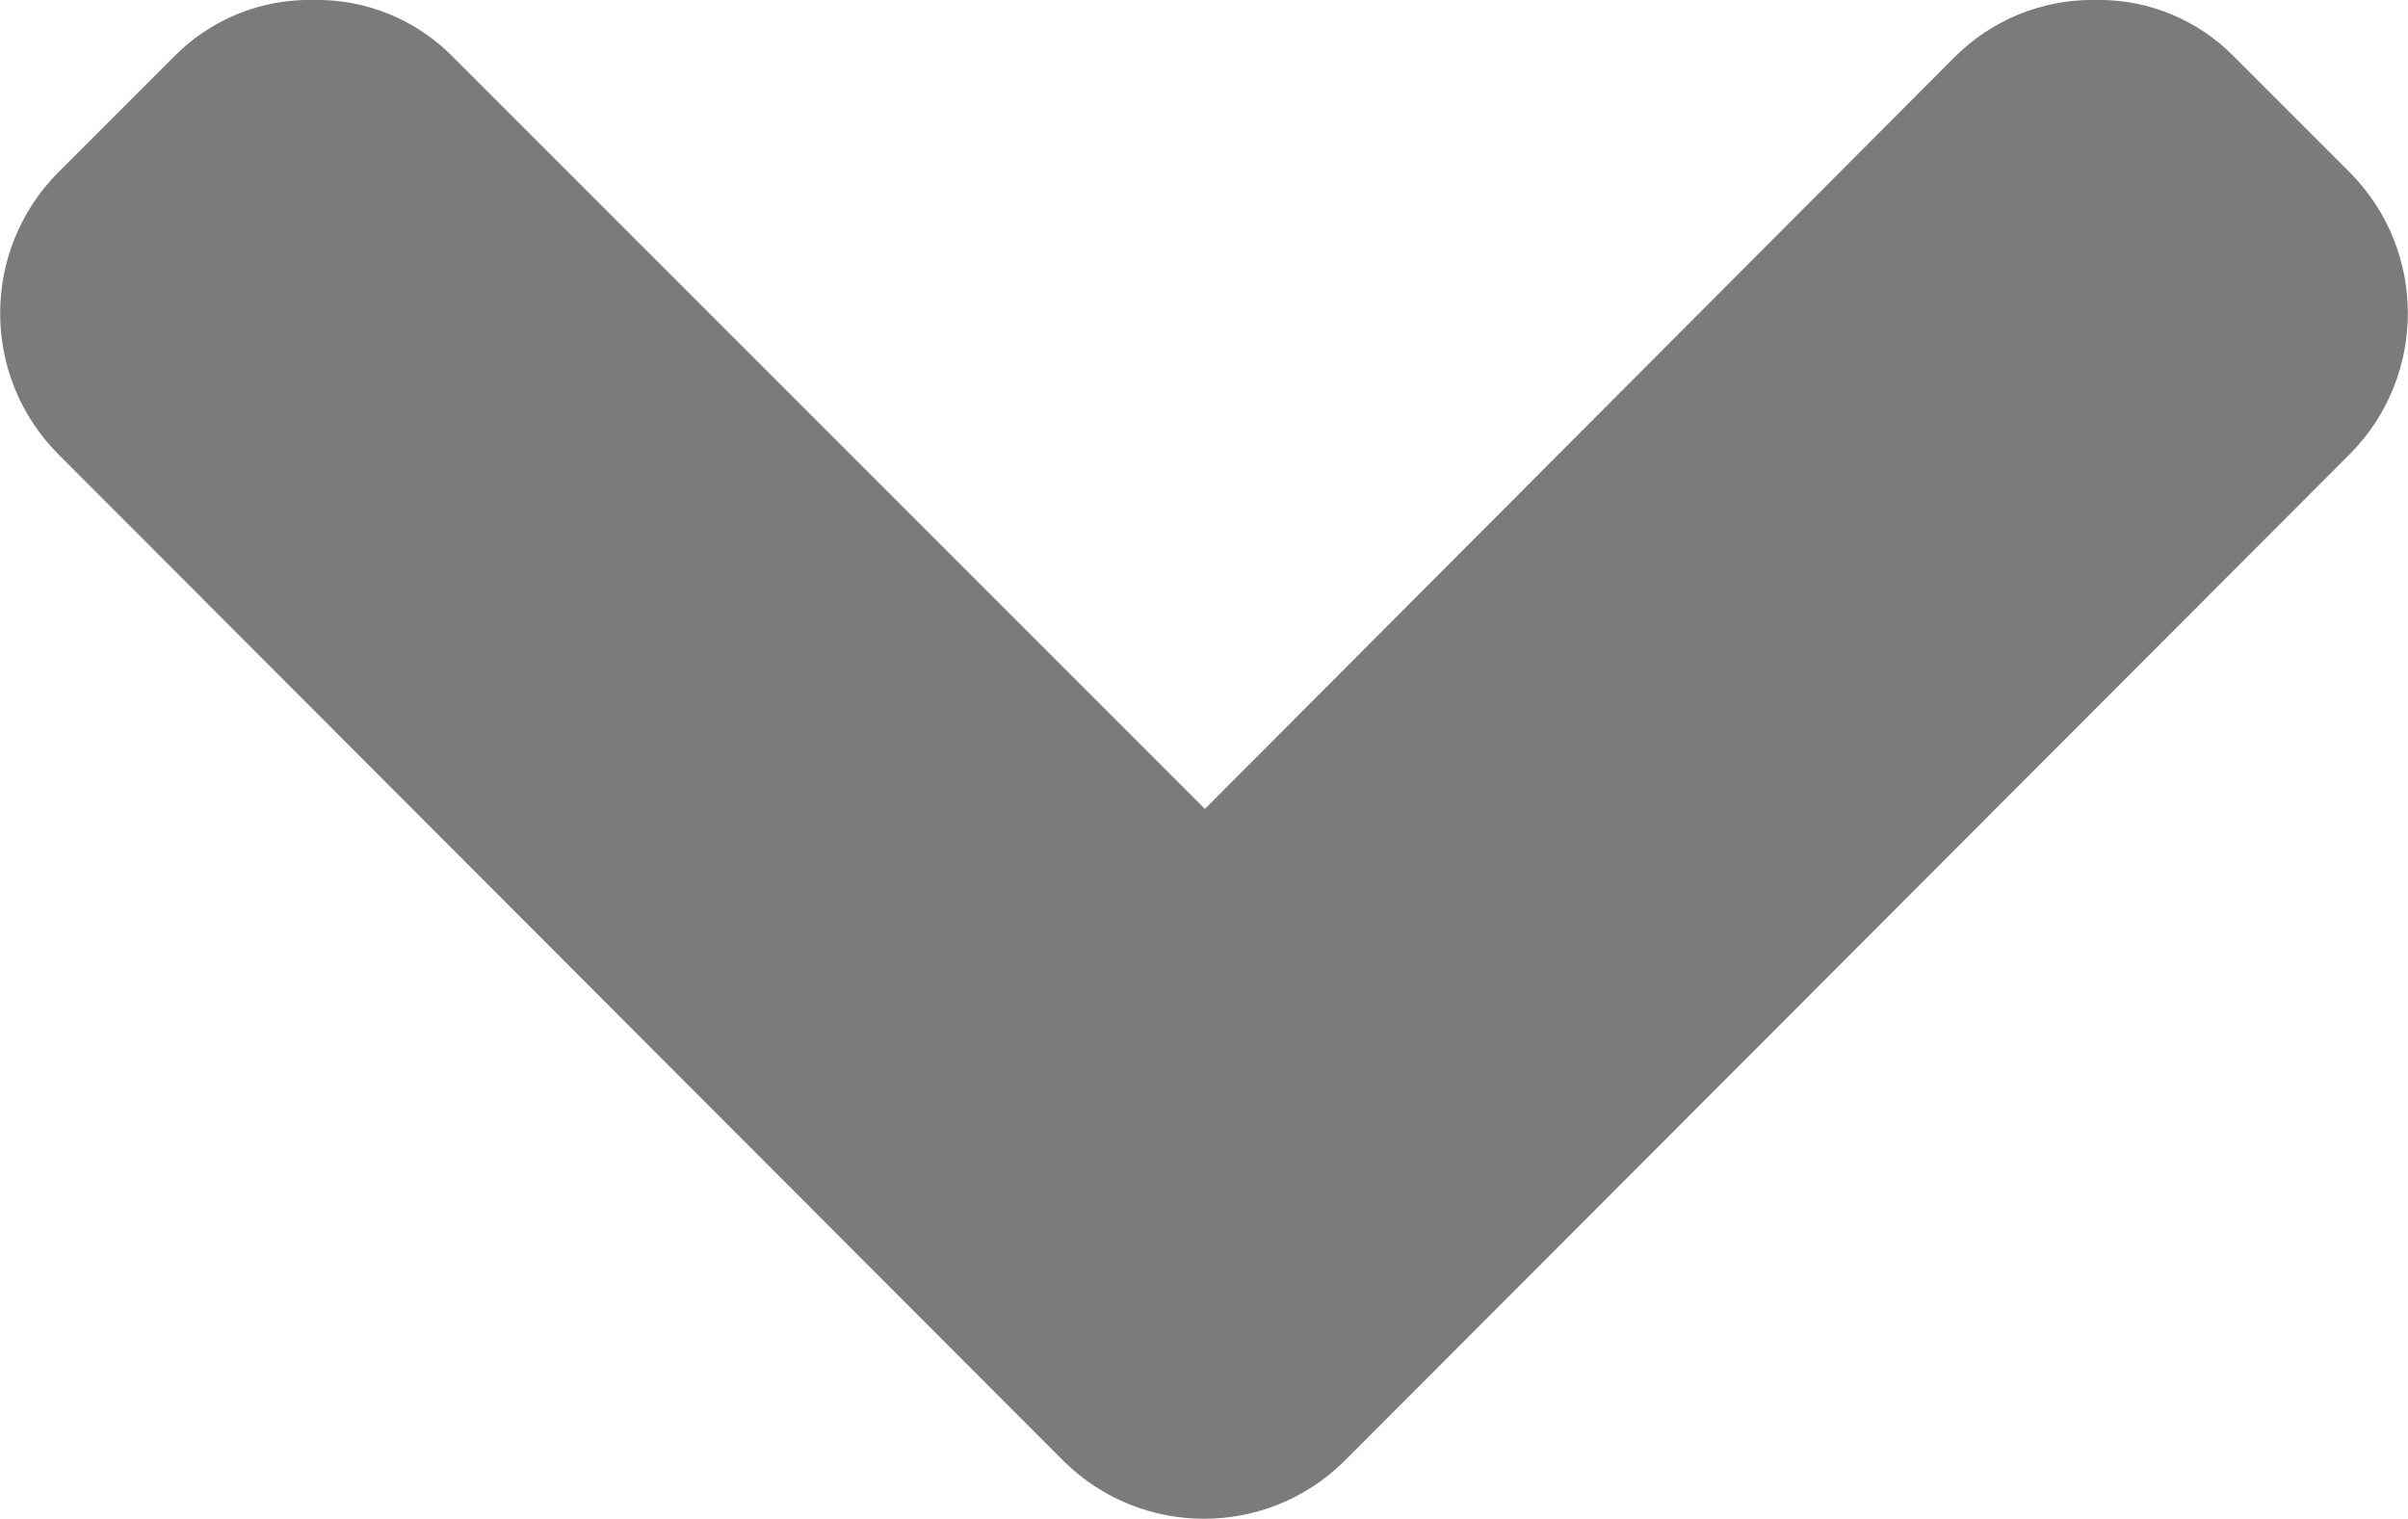
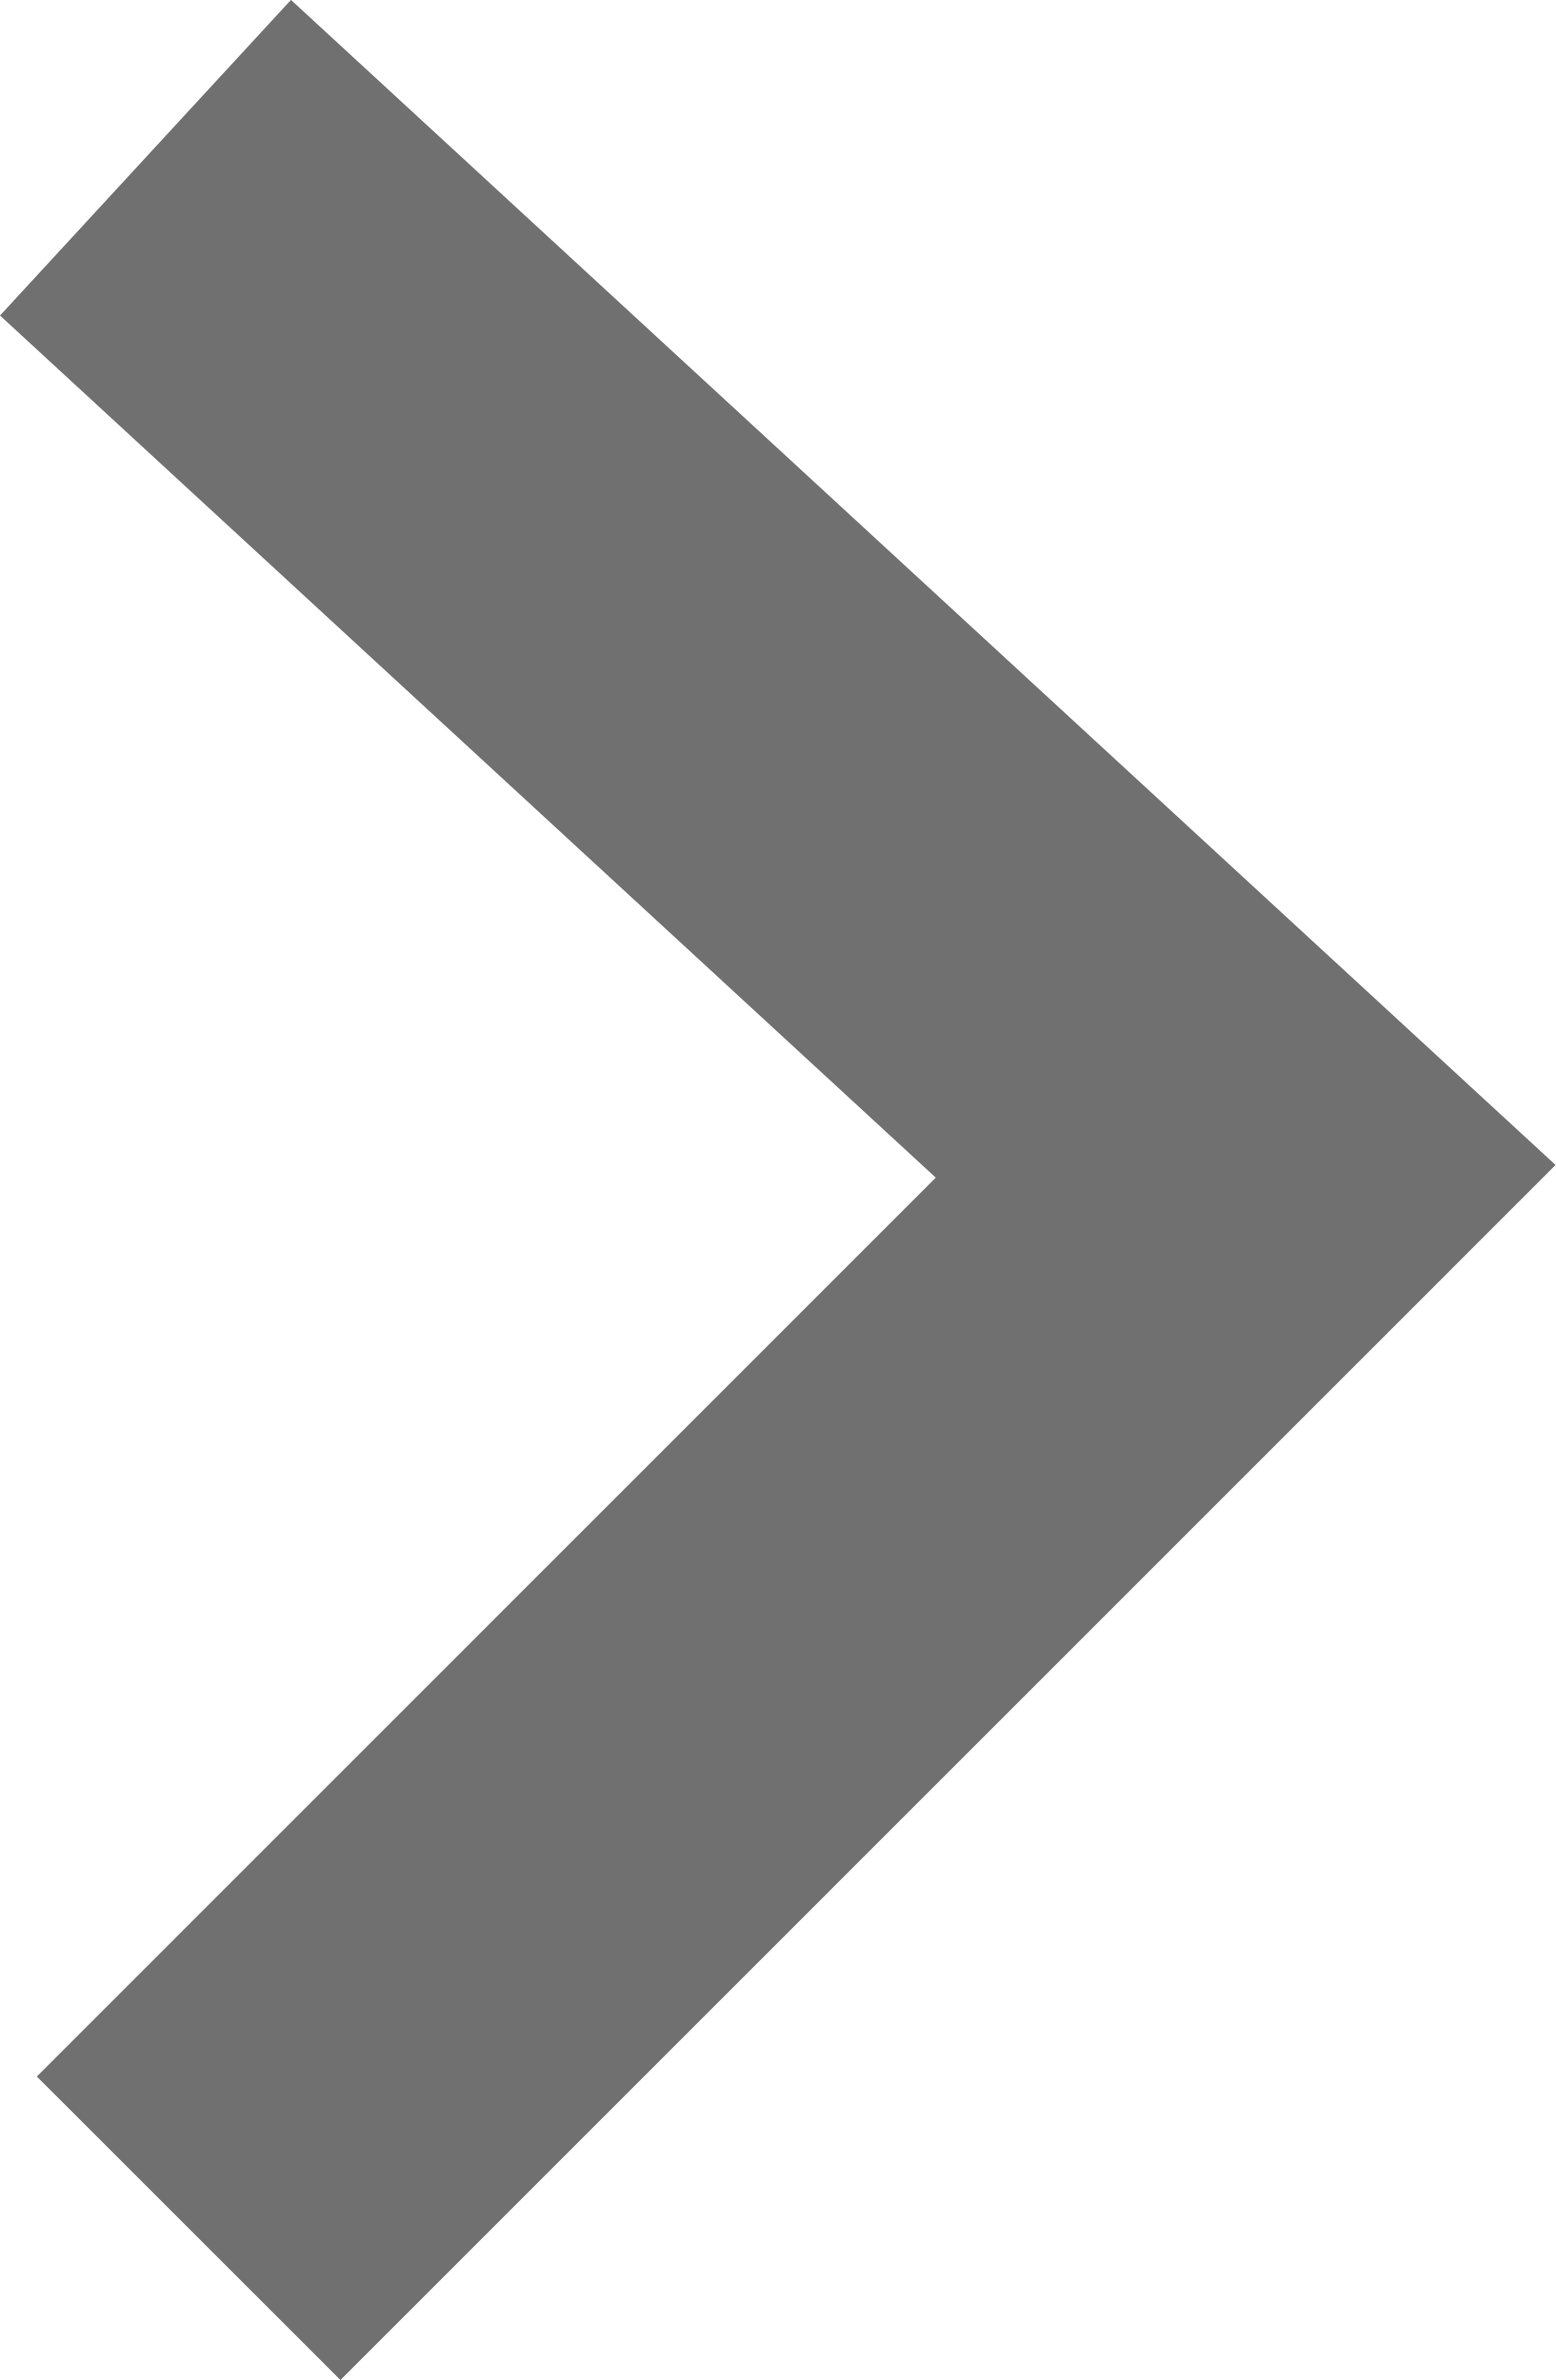
- <svg xmlns="http://www.w3.org/2000/svg" width="8.07" height="5.09" viewBox="0 0 8.07 5.09">
-   <g transform="translate(-276.512 -6419.5)">
-     <g transform="translate(276.512 6506.673) rotate(-90)">
-       <path d="M84.462,4.038l2.519-2.519a.638.638,0,0,0,.192-.469.637.637,0,0,0-.192-.469L86.592.192a.67.67,0,0,0-.938,0L82.275,3.566a.669.669,0,0,0,0,.938l3.379,3.374a.67.67,0,0,0,.938,0l.389-.389a.634.634,0,0,0,.192-.467.652.652,0,0,0-.192-.472Z" fill="#7b7b7b" />
+ <svg xmlns="http://www.w3.org/2000/svg" width="7.247" height="11.09" viewBox="0 0 7.247 11.09">
+   <g transform="translate(-319.158 -990.44)">
+     <g transform="translate(-618.132 1318.398) rotate(-90)">
+       <path d="M5287.812,414l5.125,4.723-4.924,4.925" transform="translate(741.223 -4349.844) rotate(90)" fill="none" stroke="#707070" stroke-width="2" />
    </g>
  </g>
</svg>
